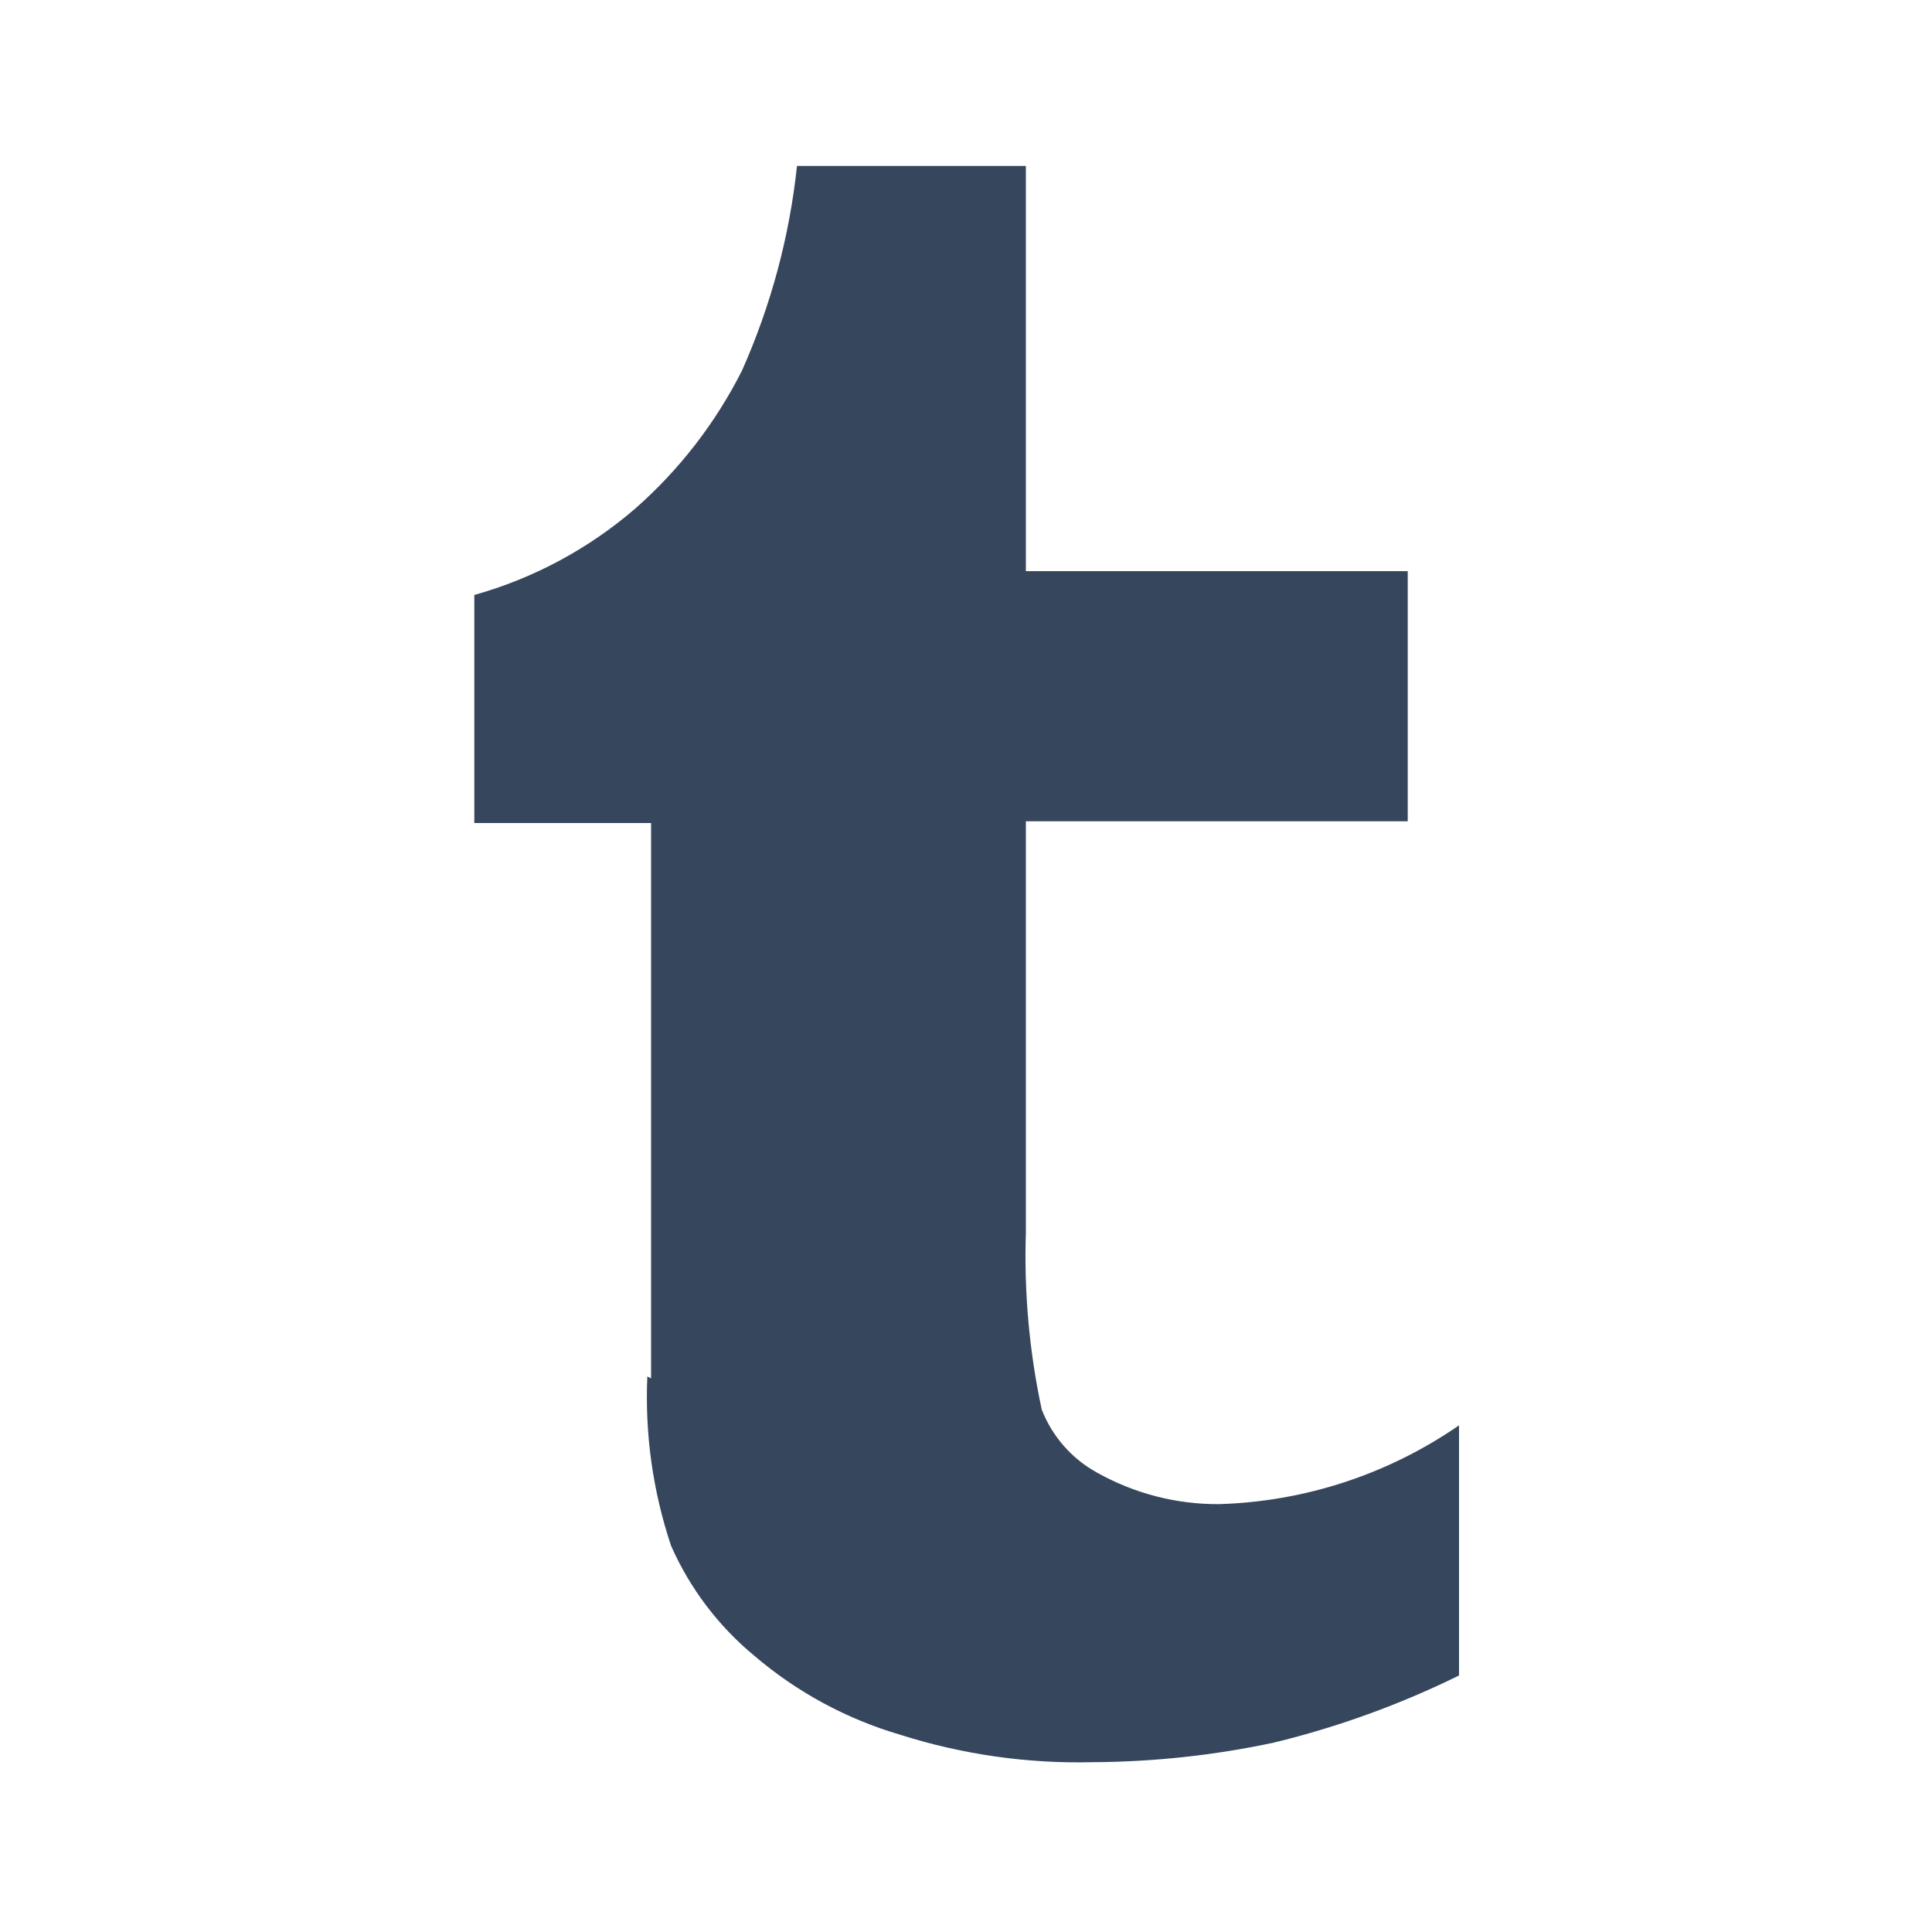
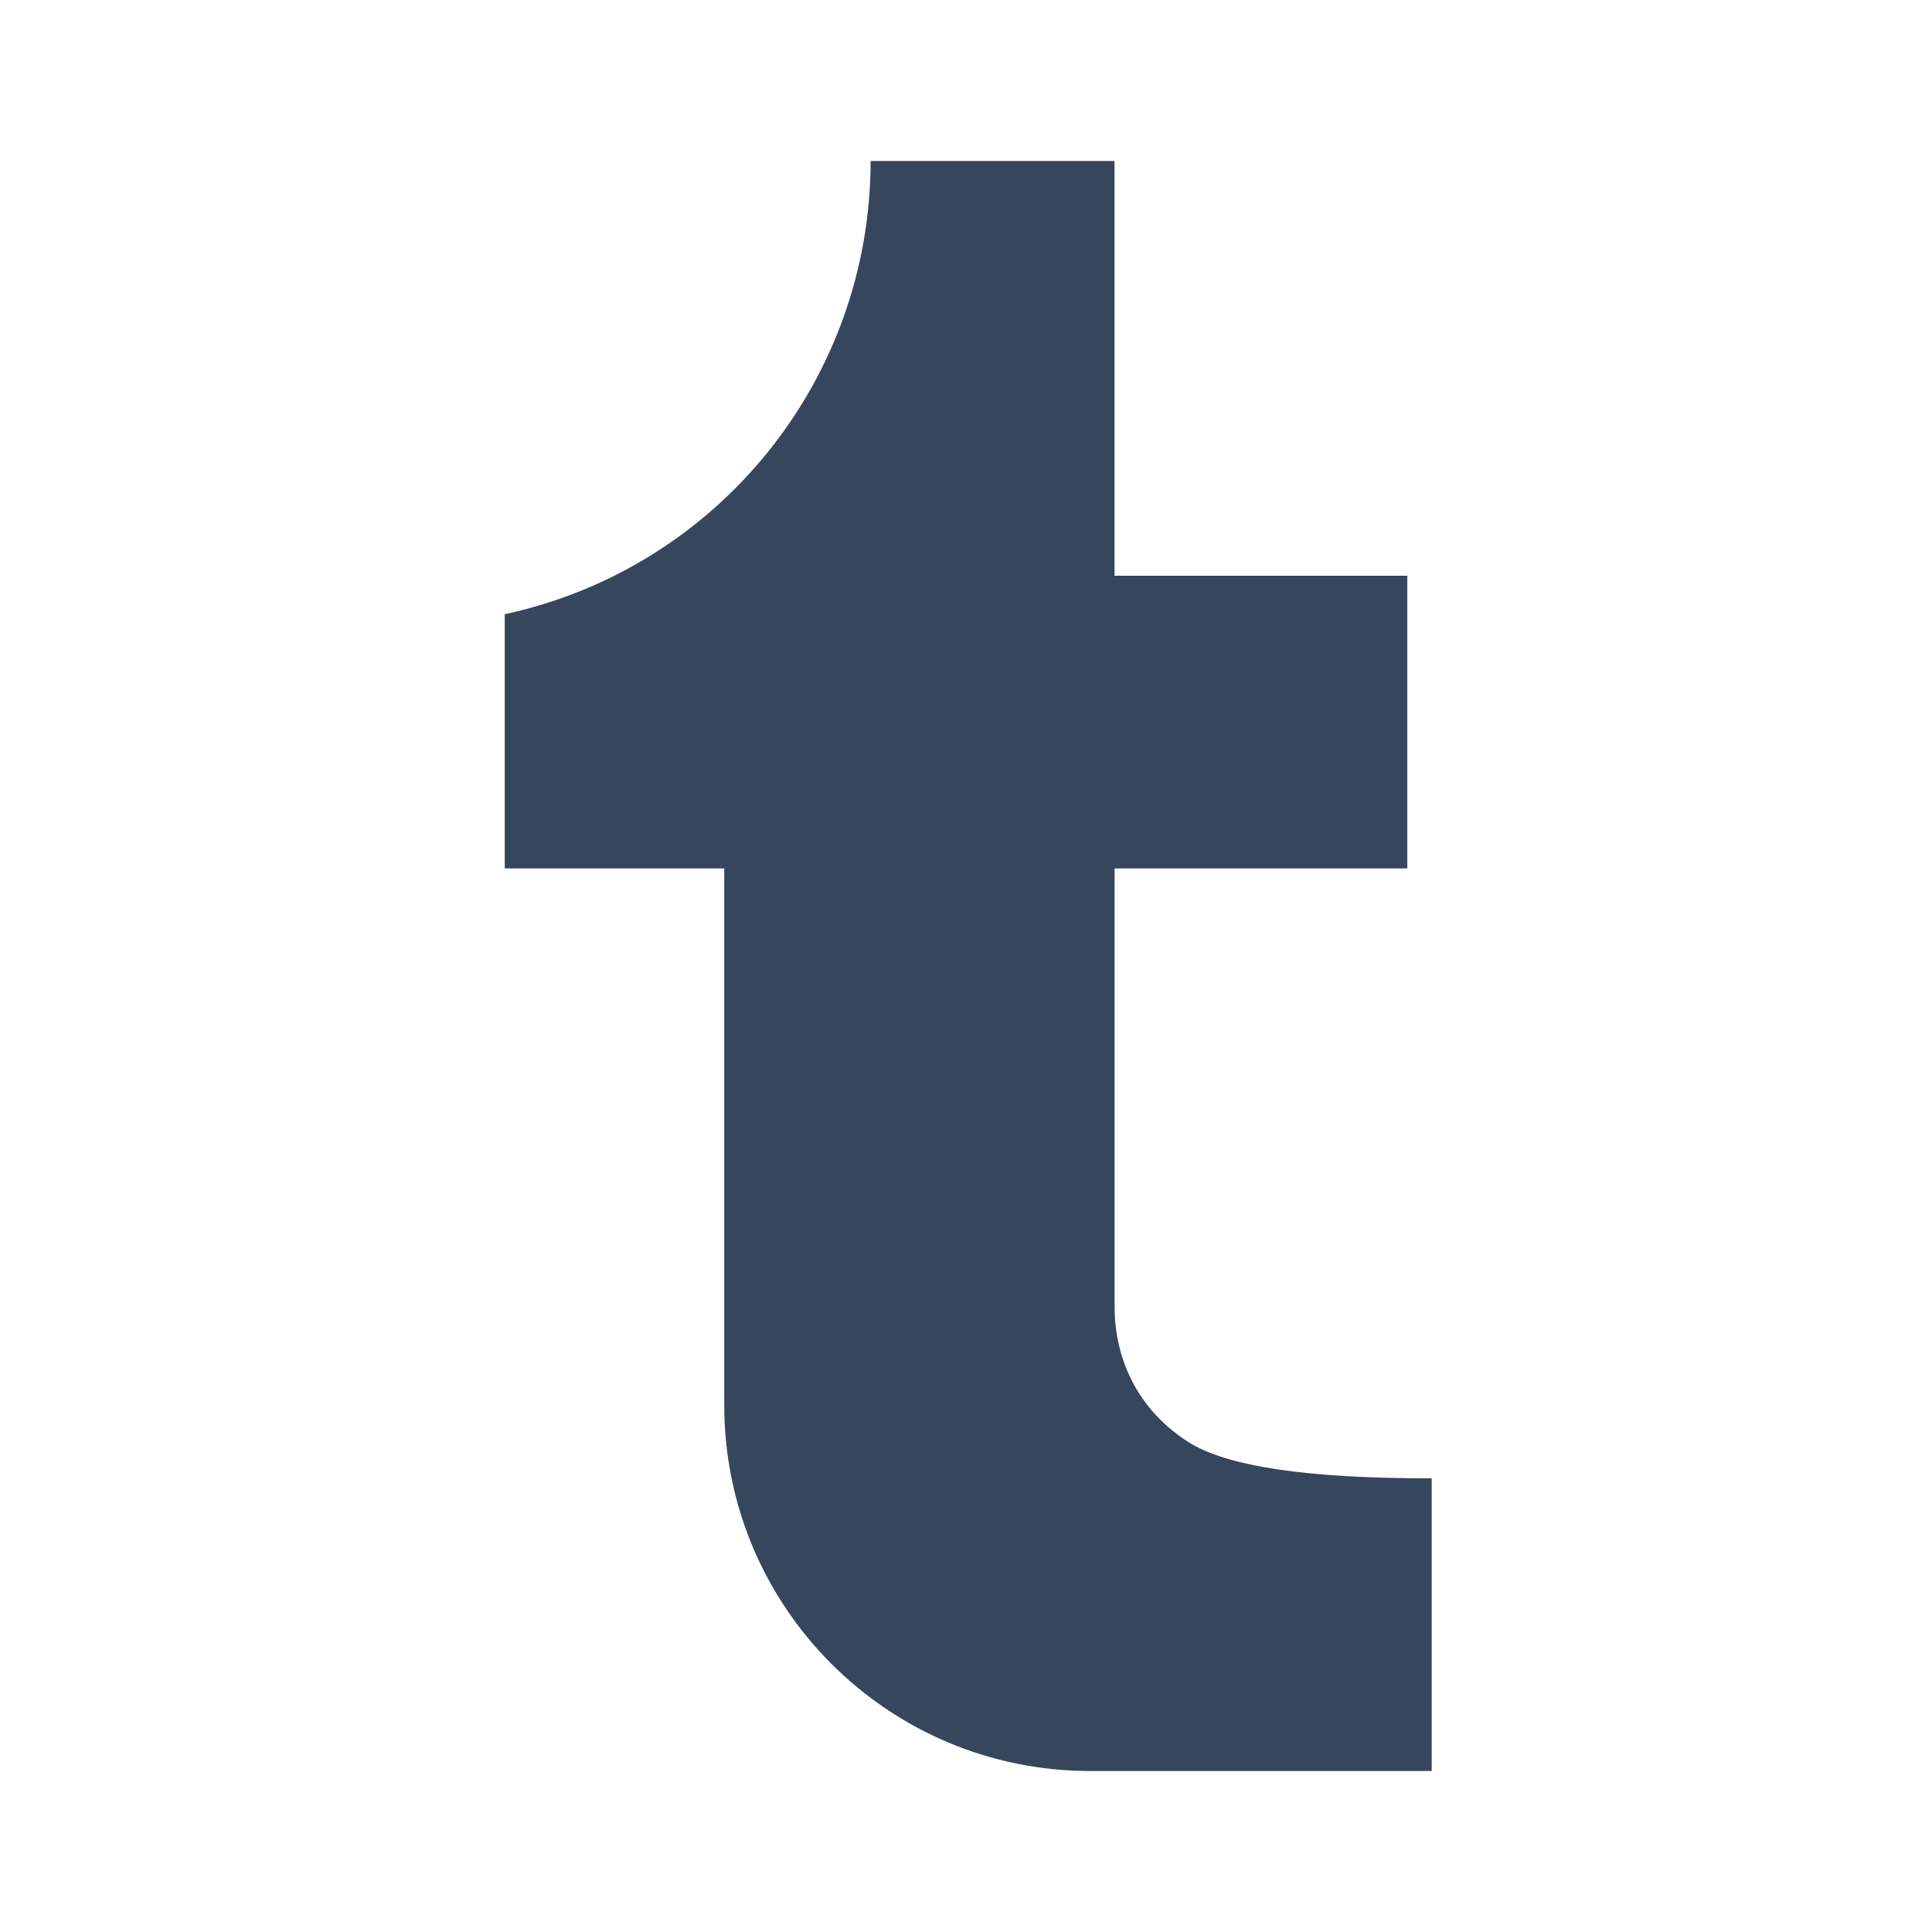
- <svg xmlns="http://www.w3.org/2000/svg" width="167" height="167" viewBox="0 0 167 167">
-   <g id="Group_6569" data-name="Group 6569" transform="translate(7152 19758)">
-     <rect id="Rectangle_2460" data-name="Rectangle 2460" width="167" height="167" transform="translate(-7152 -19758)" fill="none" opacity="0.707" />
-     <path id="Path_971" data-name="Path 971" d="M833.314,551.325a40.479,40.479,0,0,0,2.054,14.63,25.923,25.923,0,0,0,7.207,9.514,34.238,34.238,0,0,0,12.577,6.81,50.841,50.841,0,0,0,16.685,2.378,76.789,76.789,0,0,0,15.639-1.693,78,78,0,0,0,16-5.8V555.541a38.483,38.483,0,0,1-20.756,6.811,21.292,21.292,0,0,1-10.559-2.739,10.6,10.6,0,0,1-4.756-5.441,63.179,63.179,0,0,1-1.369-15.315v-35.53h33.007V481.706H866.035V446.68H846.251a58.731,58.731,0,0,1-4.757,17.693,39.642,39.642,0,0,1-9.189,11.892,36.327,36.327,0,0,1-13.946,7.5v19.711h15.279v48Z" transform="translate(-7929.36 -20190.336)" fill="#36465d" />
-   </g>
+ <svg xmlns="http://www.w3.org/2000/svg" viewBox="0 0 24 24" width="24" height="24">
+   <path fill="none" d="M0 0h24v24H0z" />
+   <path d="M6.27 7.63A5.76 5.76 0 0 0 10.815 2h3.03v5.152h3.637v3.636h-3.636v5.454c0 .515.197 1.207.909 1.667.474.307 1.484.458 3.03.455V22h-4.242a4.545 4.545 0 0 1-4.546-4.545v-6.667H6.27V7.63z" fill="#36465d" />
</svg>
